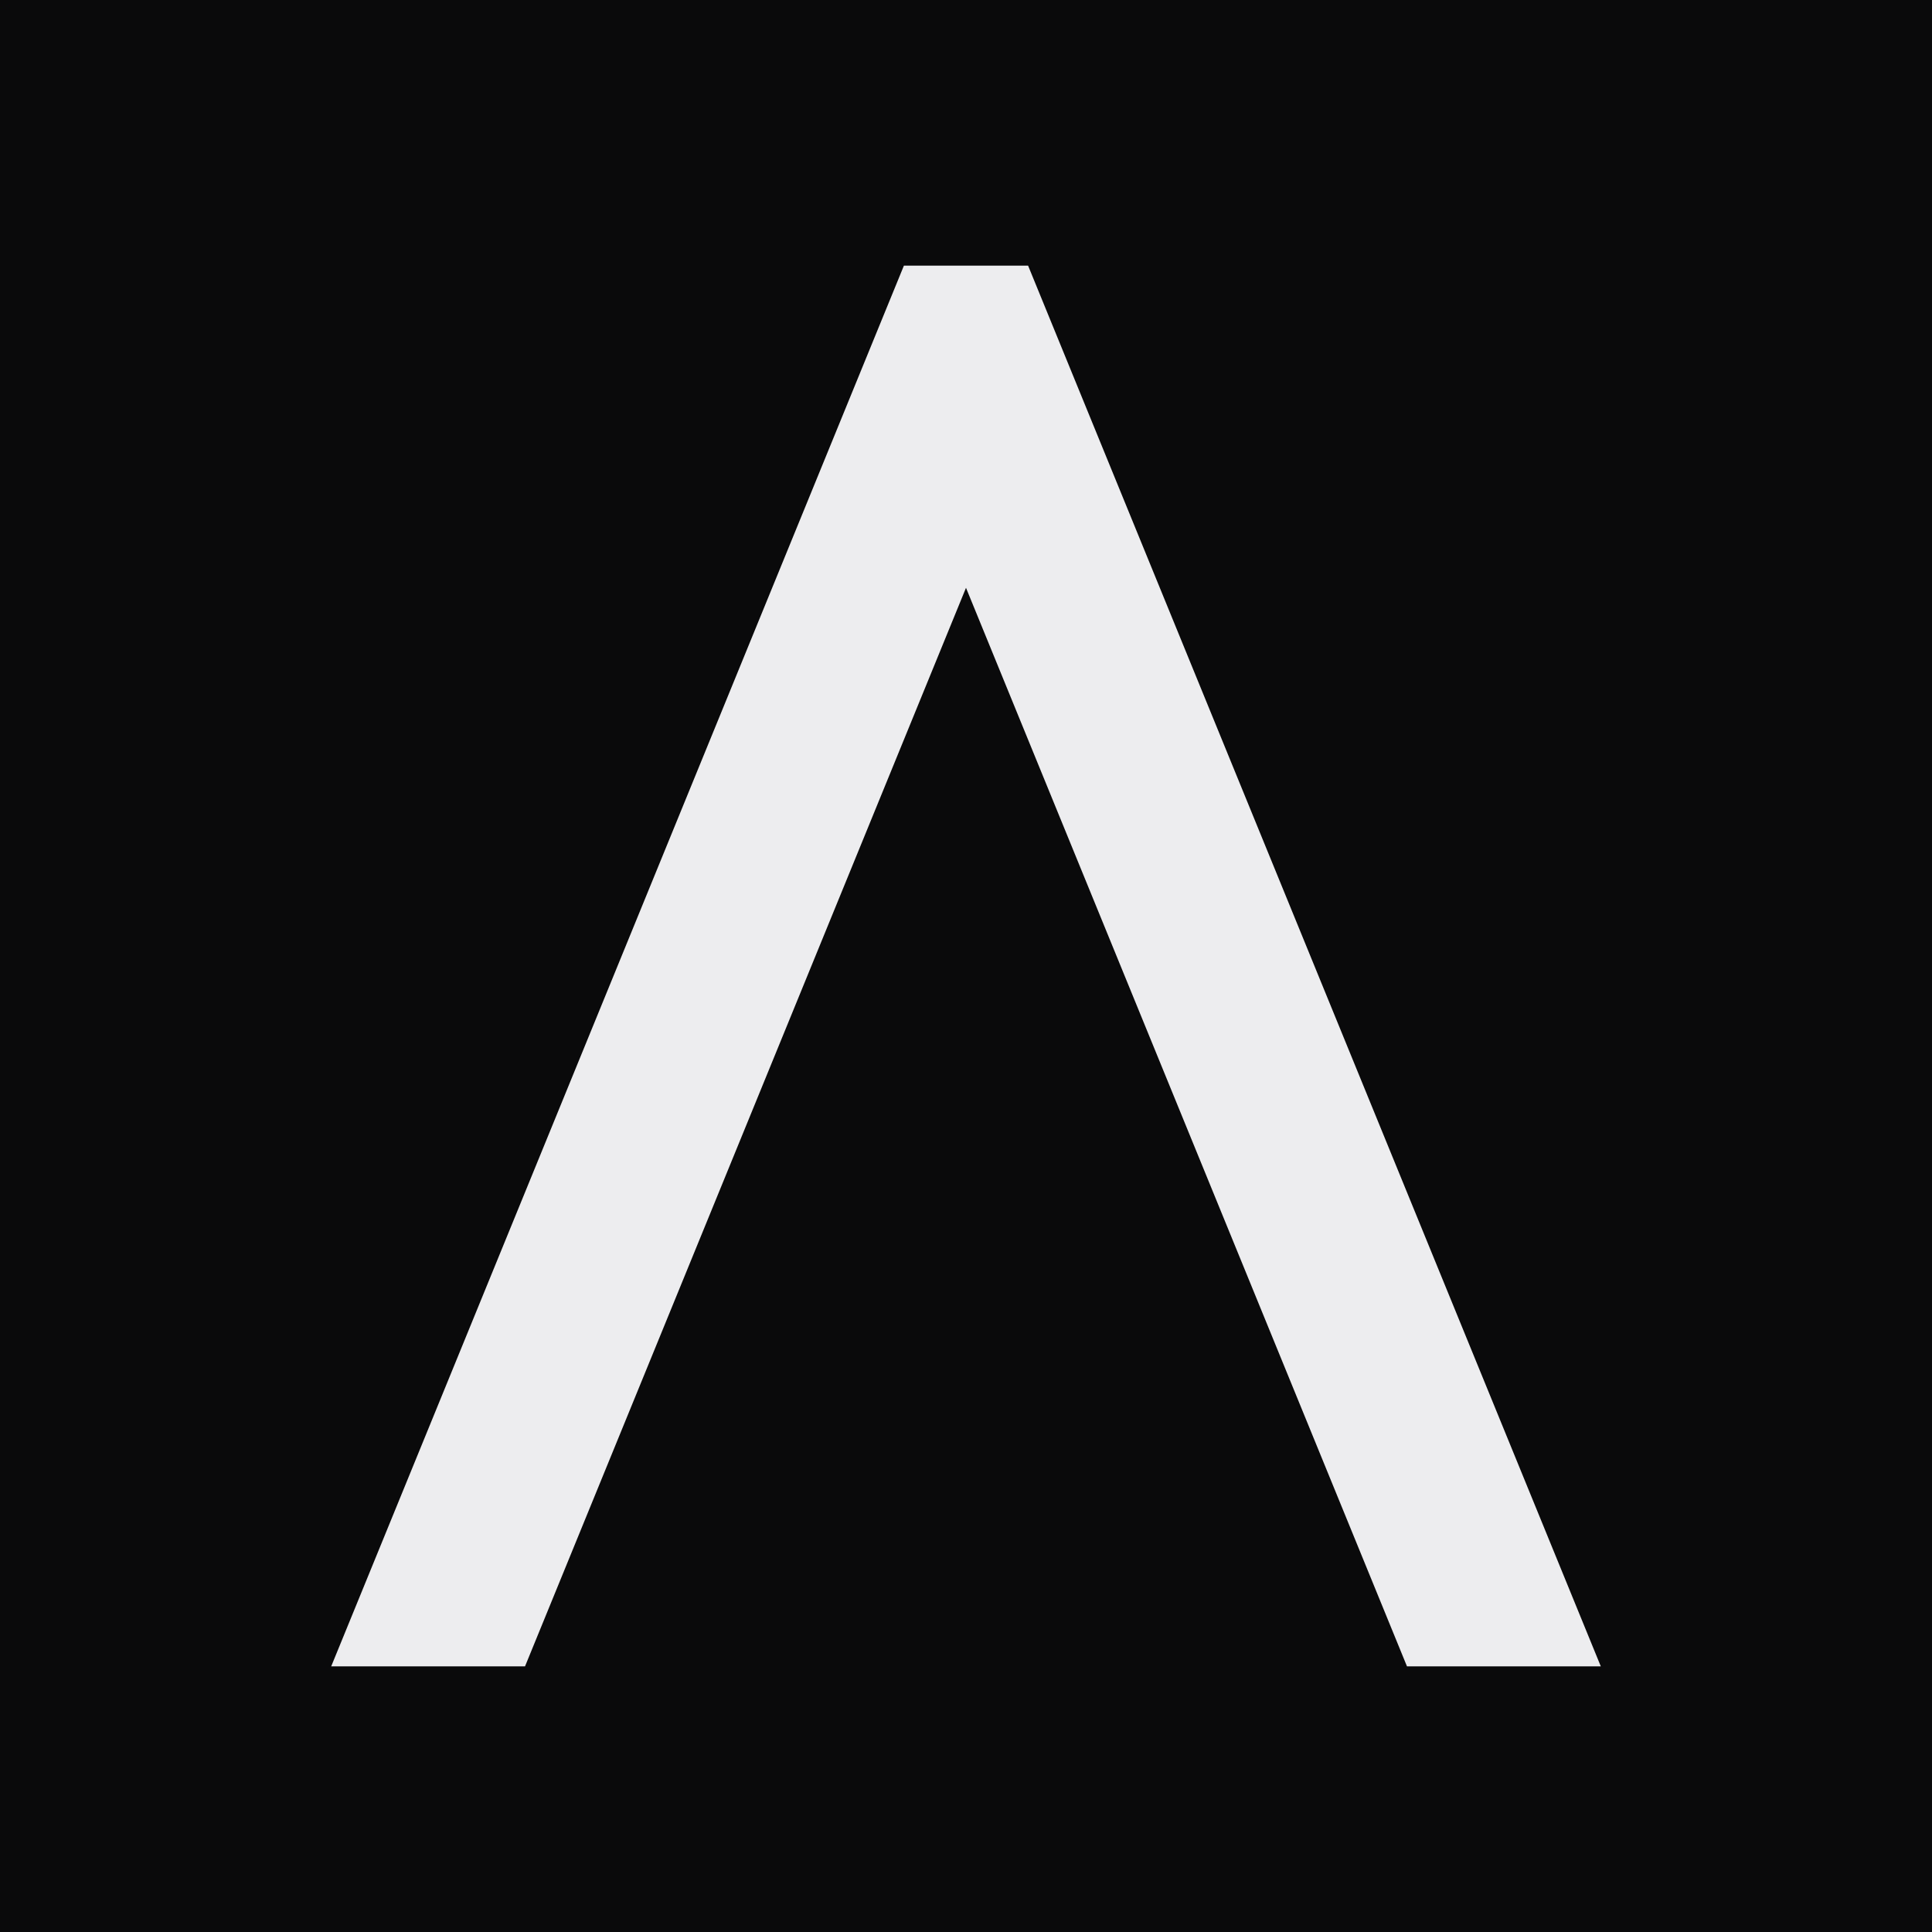
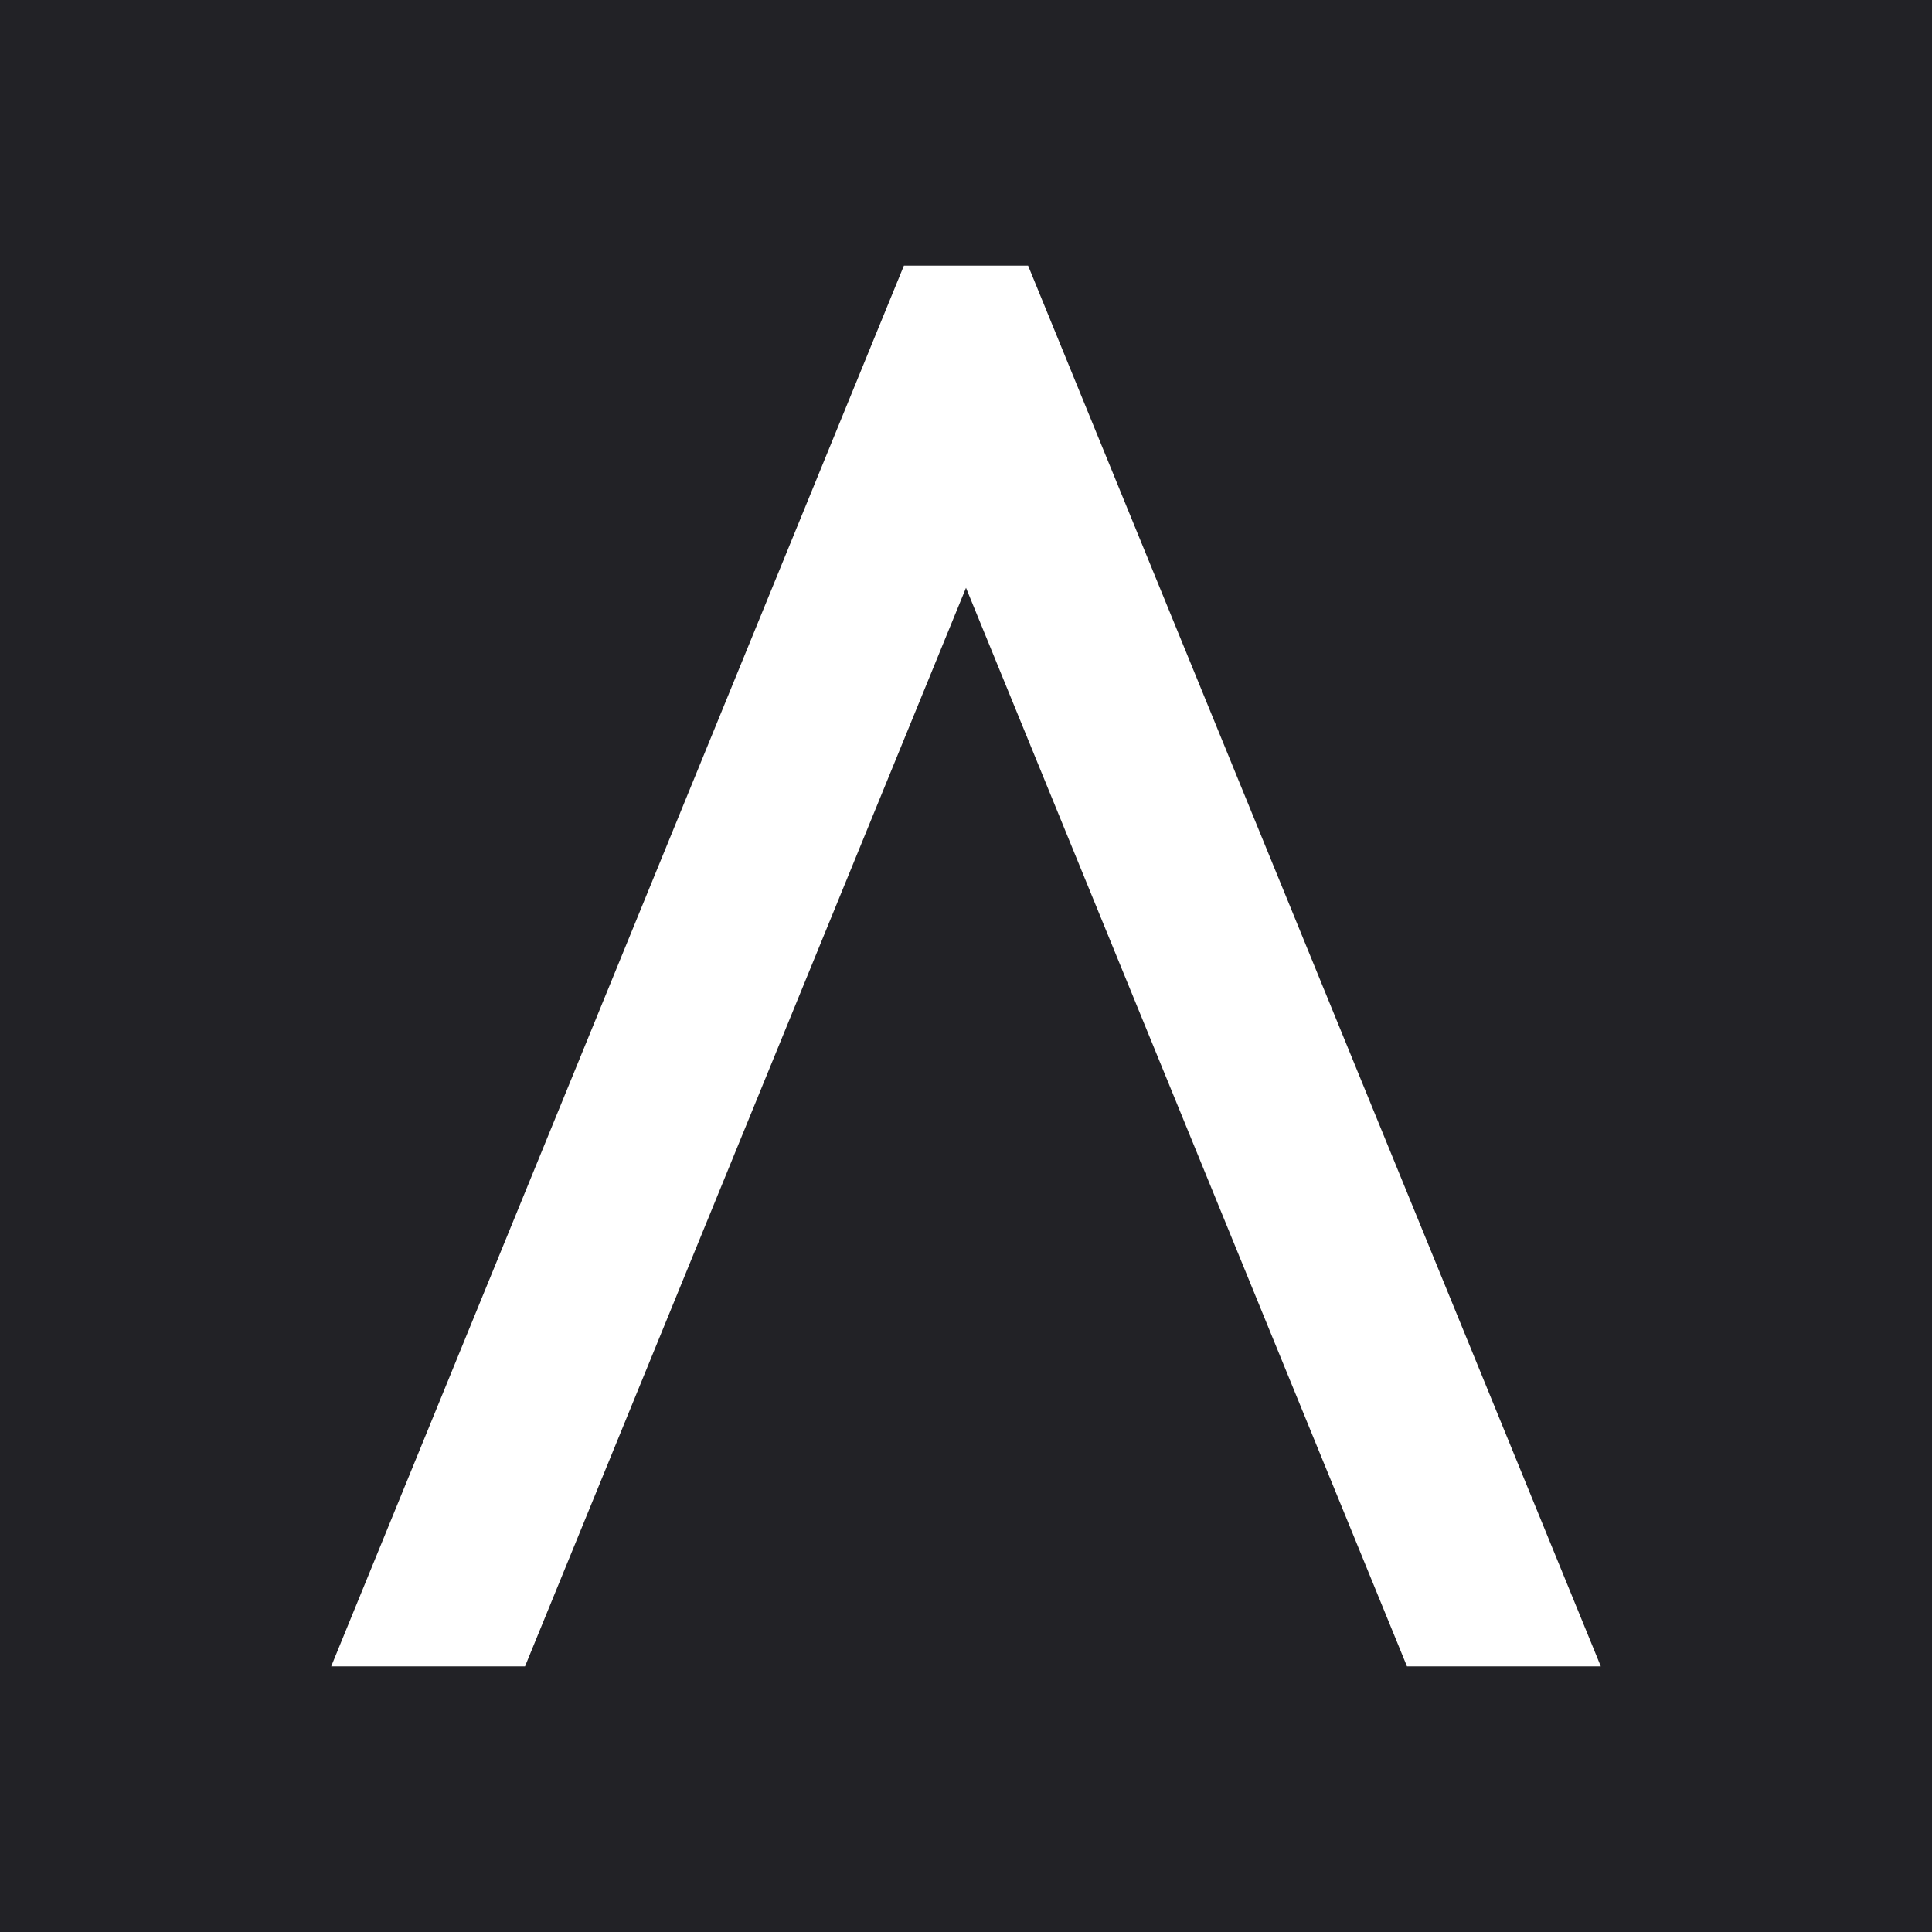
<svg xmlns="http://www.w3.org/2000/svg" viewBox="-14 -14 28 28">
-   <rect x="-14" y="-14" width="28" height="28" fill="#0a0a0b" />
-   <path d="M0 0L8.3 -20.3L10.1 -20.3L18.4 0L15.591 0L9.2 -15.631L2.809 0Z" transform="translate(-9.2 10.15)" fill="#ededef" />
+   <rect x="-14" y="-14" width="28" height="28" fill="#222226" />
+   <path d="M0 0L8.3 -20.3L10.1 -20.3L18.4 0L15.591 0L9.2 -15.631L2.809 0Z" transform="translate(-9.2 10.15)" fill="#ffffff" />
</svg>
